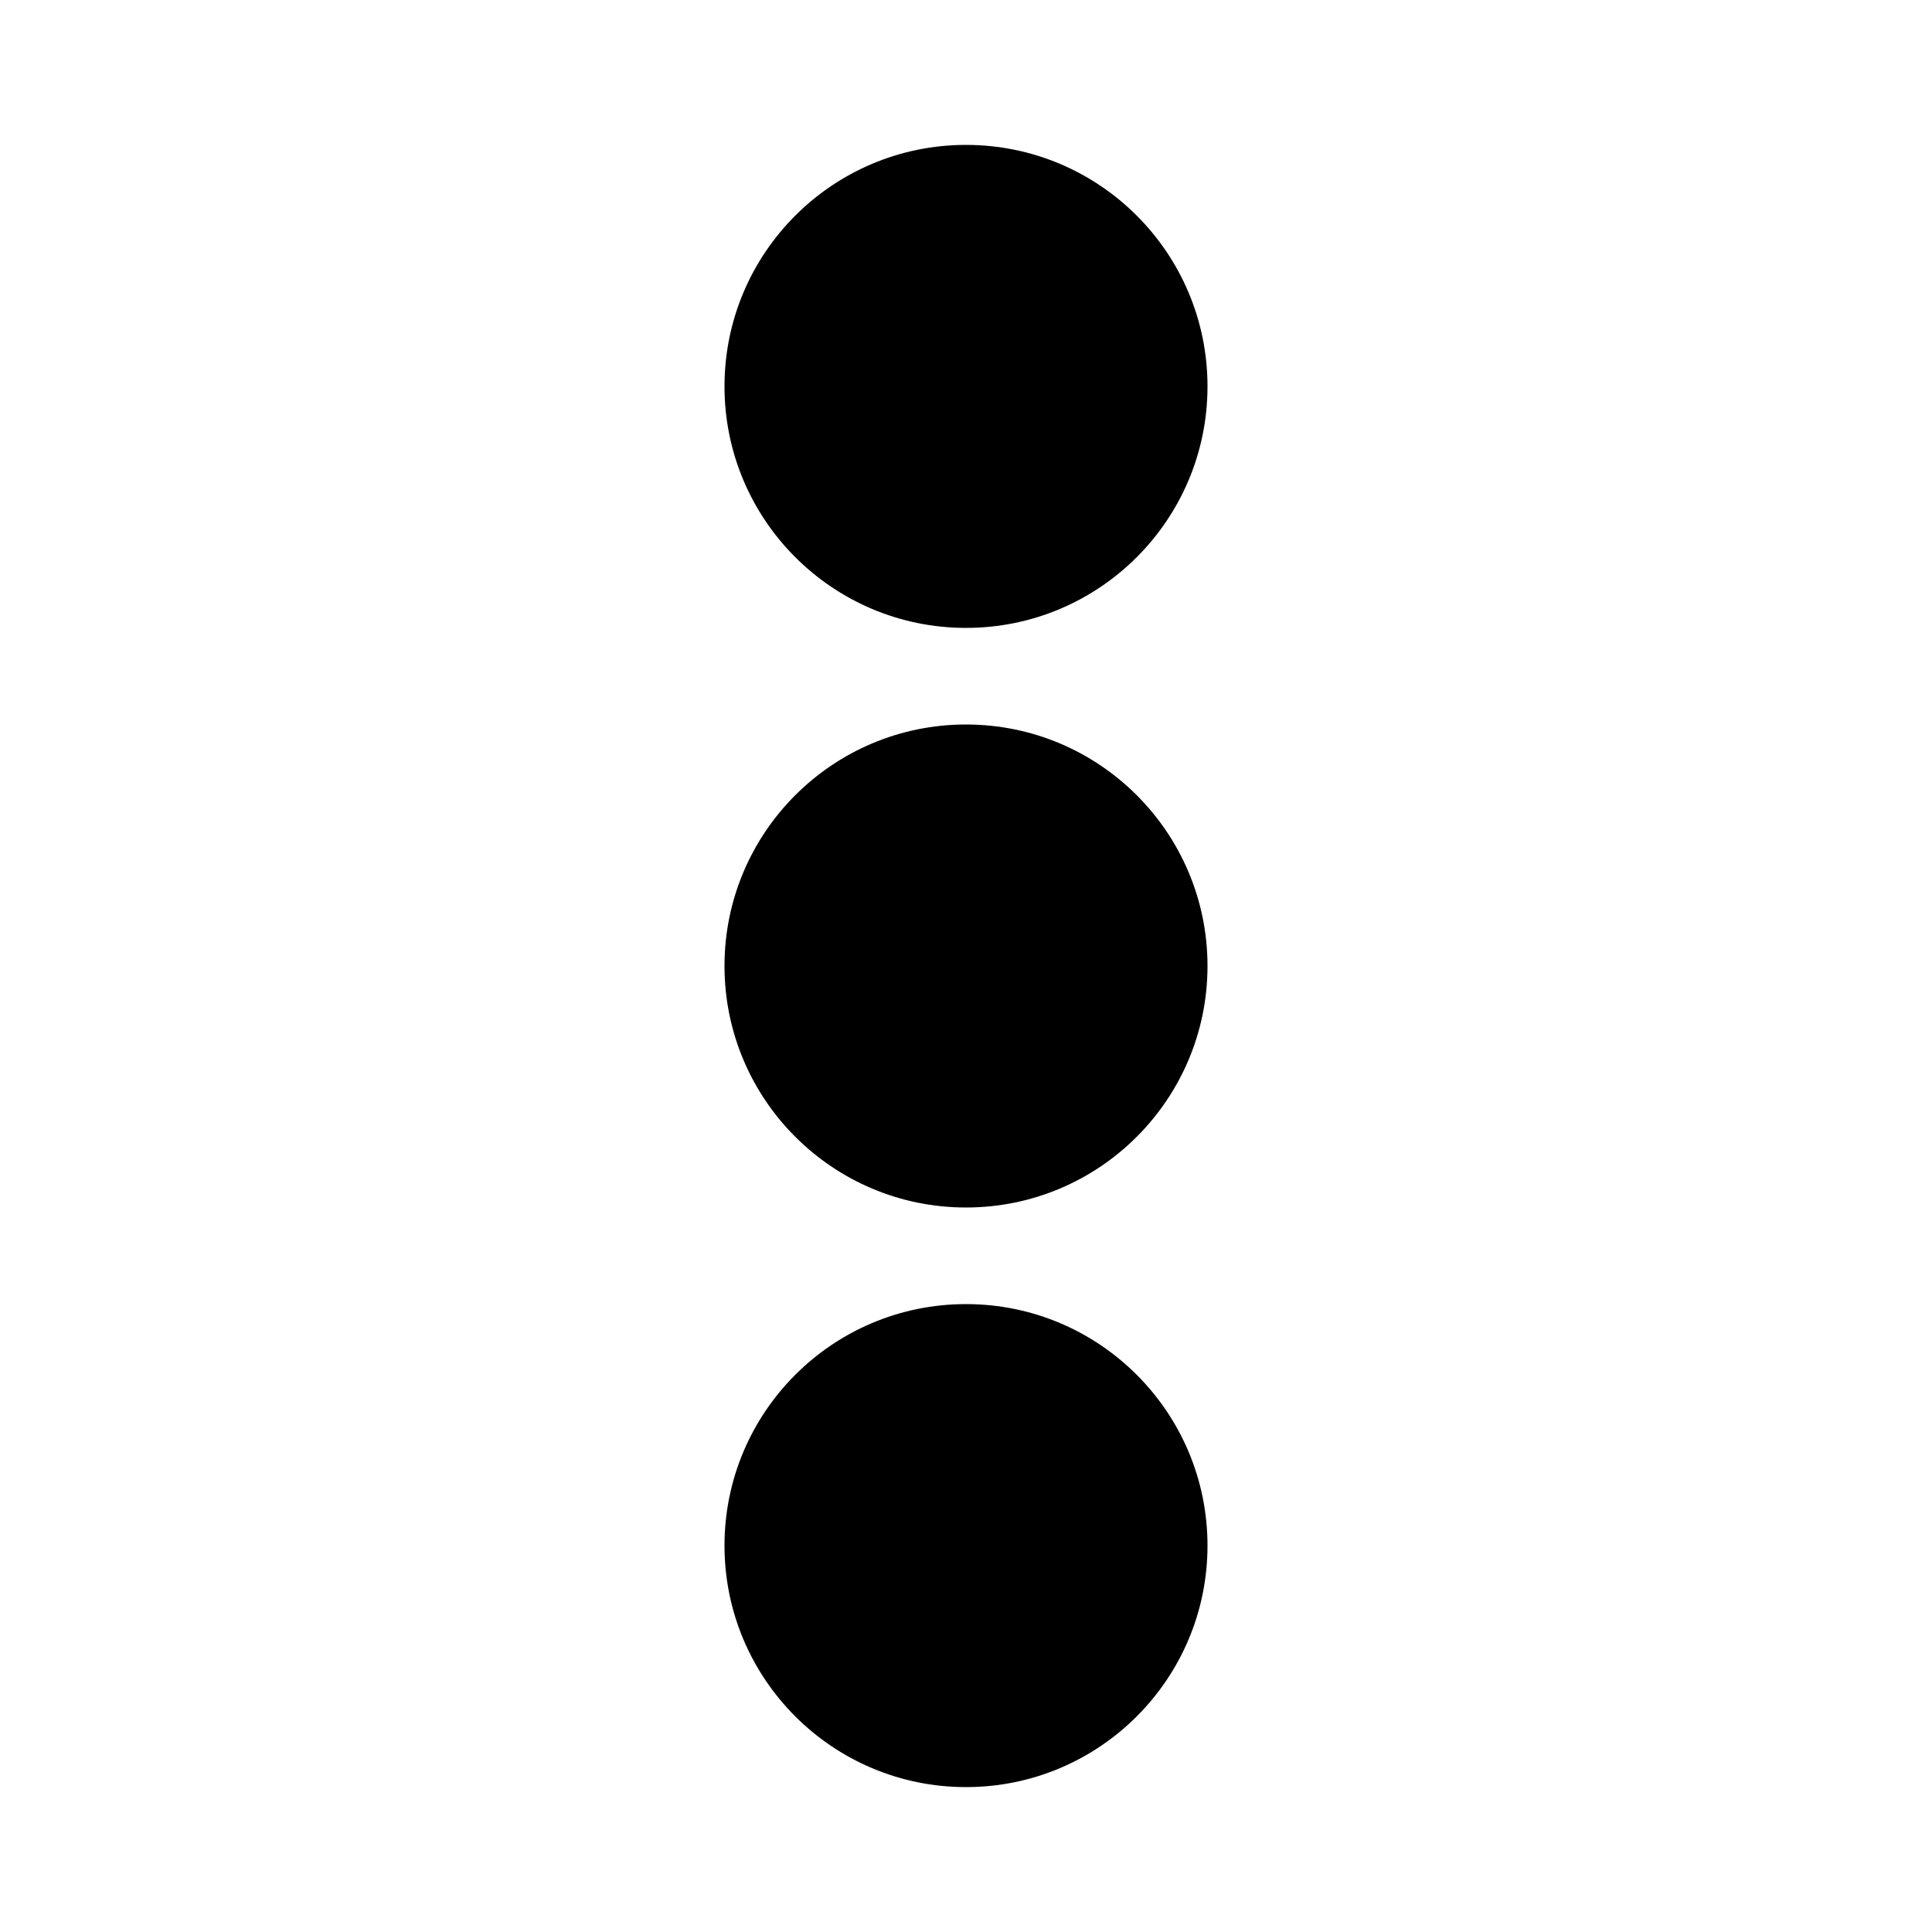
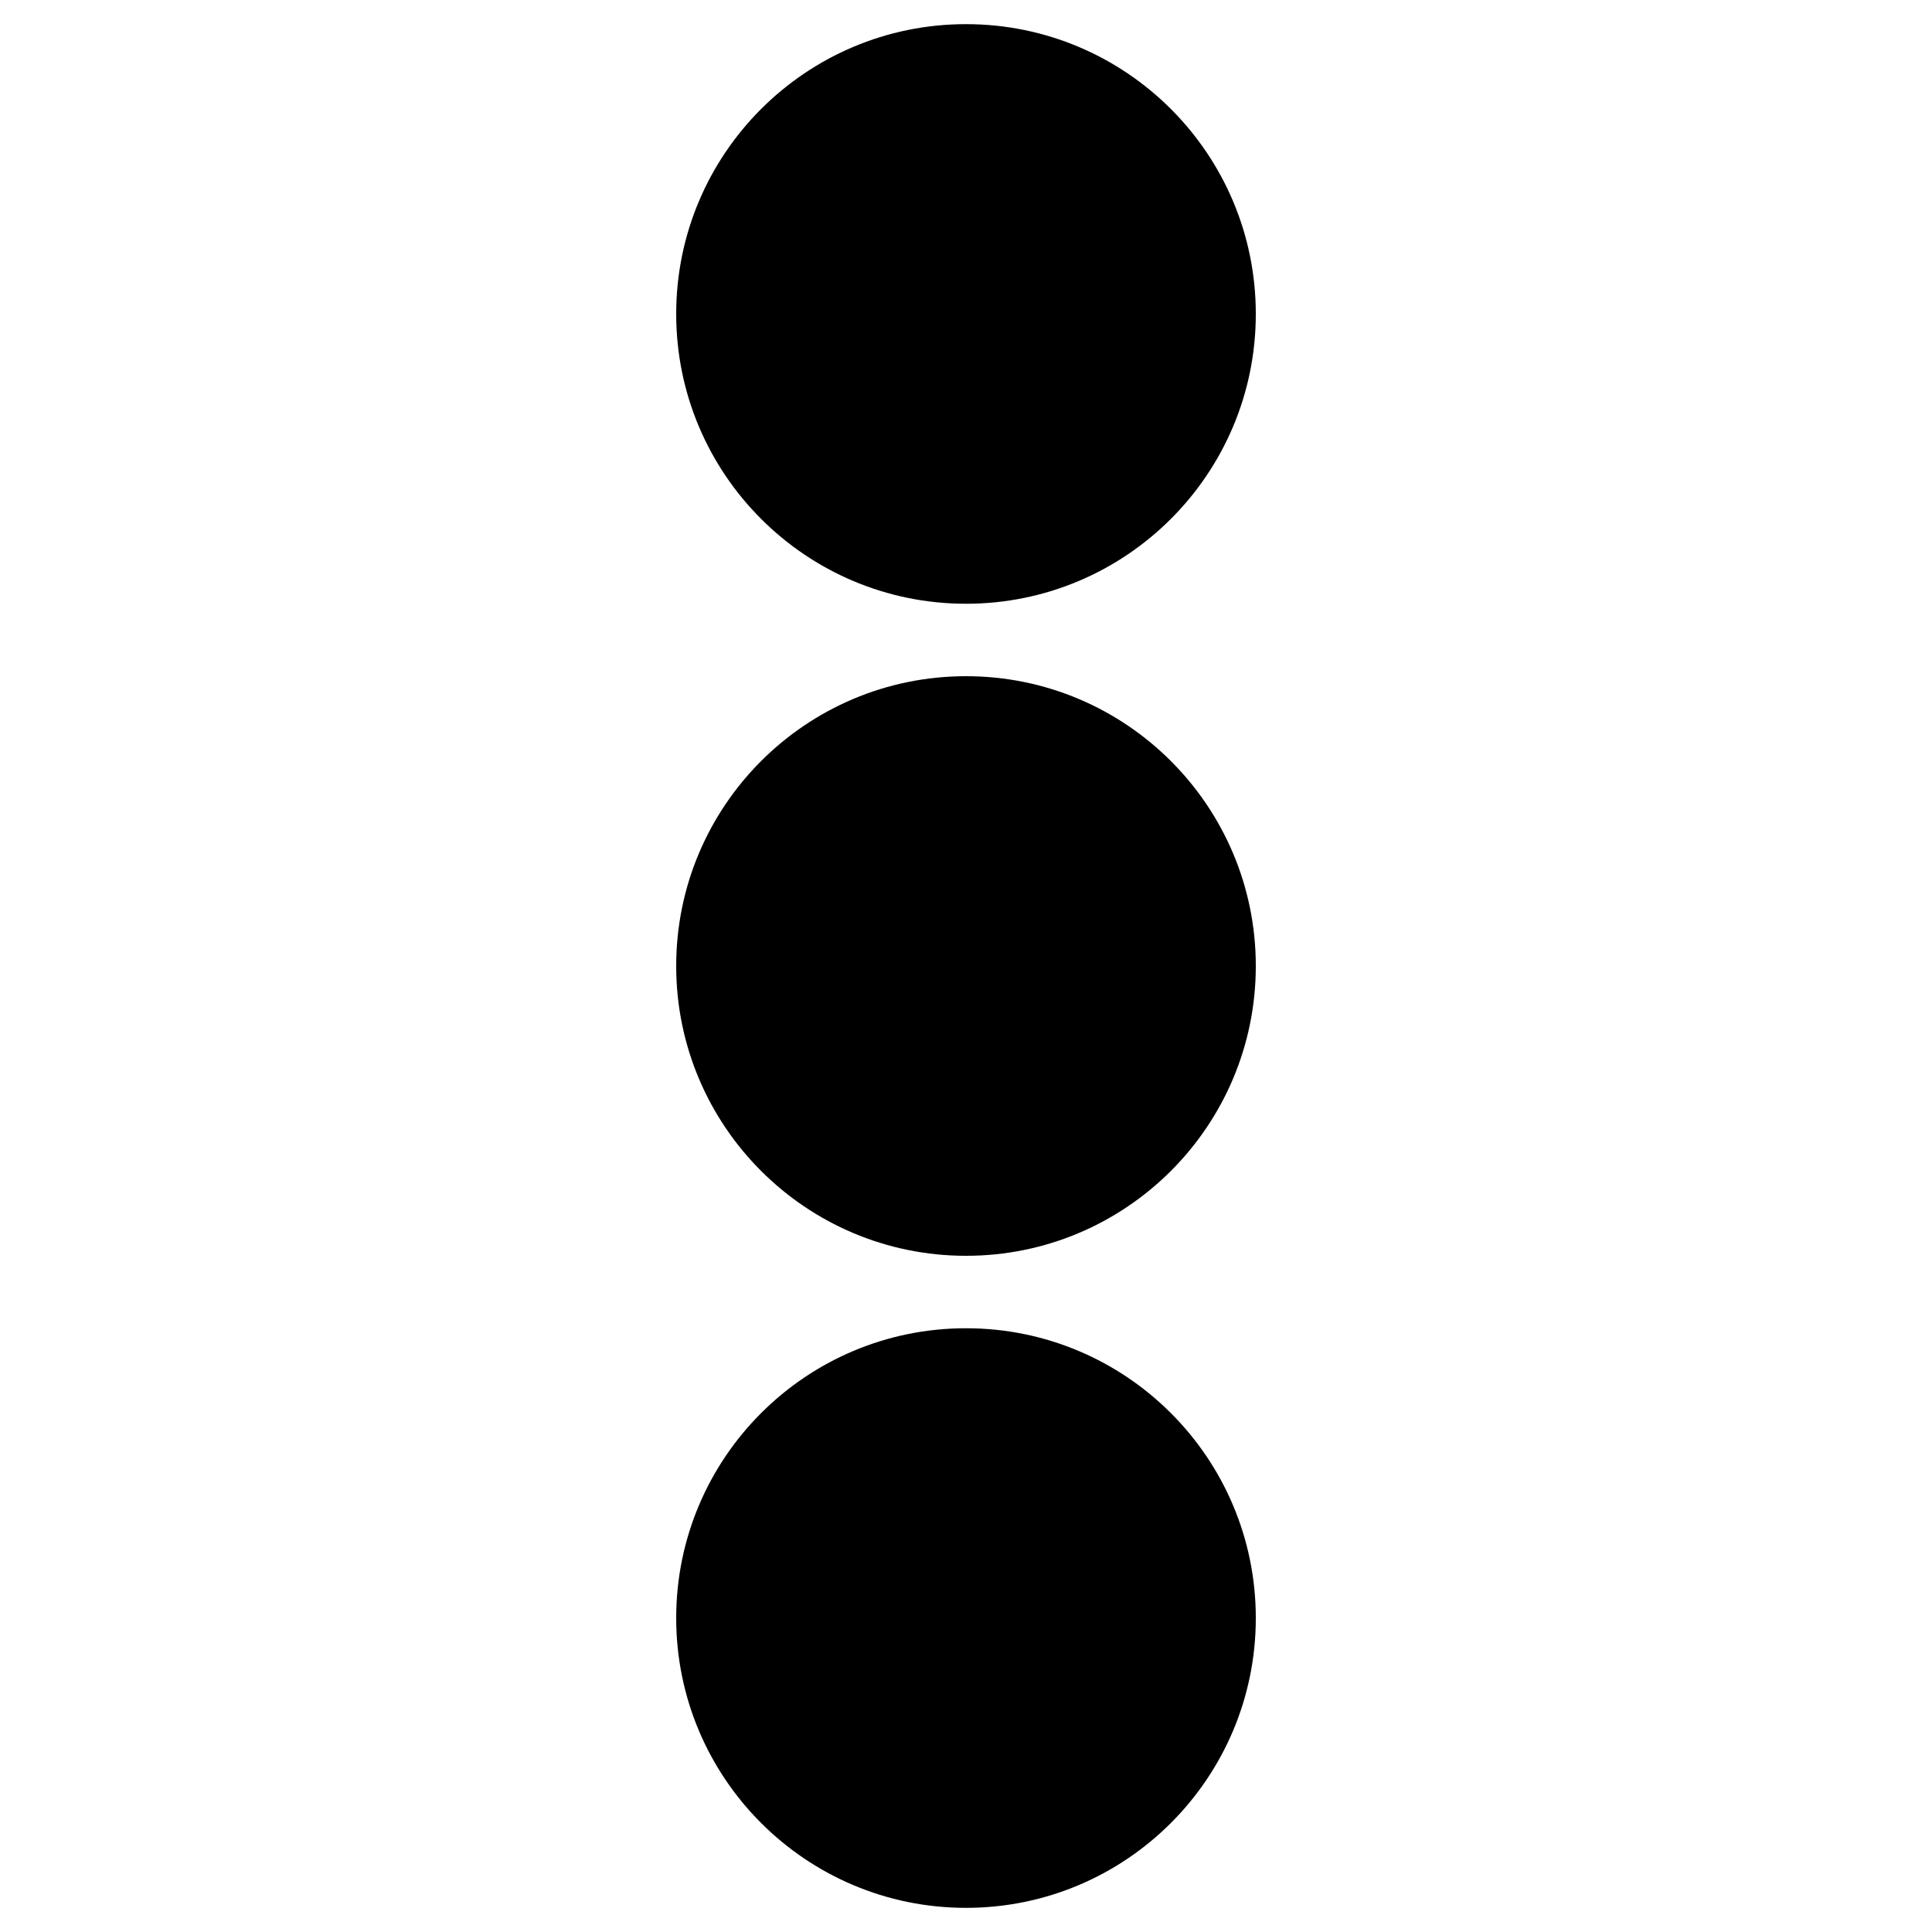
<svg xmlns="http://www.w3.org/2000/svg" viewBox="0 0 16 16" width="16" height="16">
  <g fill="currentColor">
-     <circle cx="8" cy="3.2" r="2.0" />
-     <circle cx="8" cy="8.0" r="2.0" />
-     <circle cx="8" cy="12.8" r="2.0" />
+     <circle cx="8" cy="2.6" r="2.4" />
+     <circle cx="8" cy="8.0" r="2.4" />
+     <circle cx="8" cy="13.4" r="2.4" />
  </g>
</svg>
